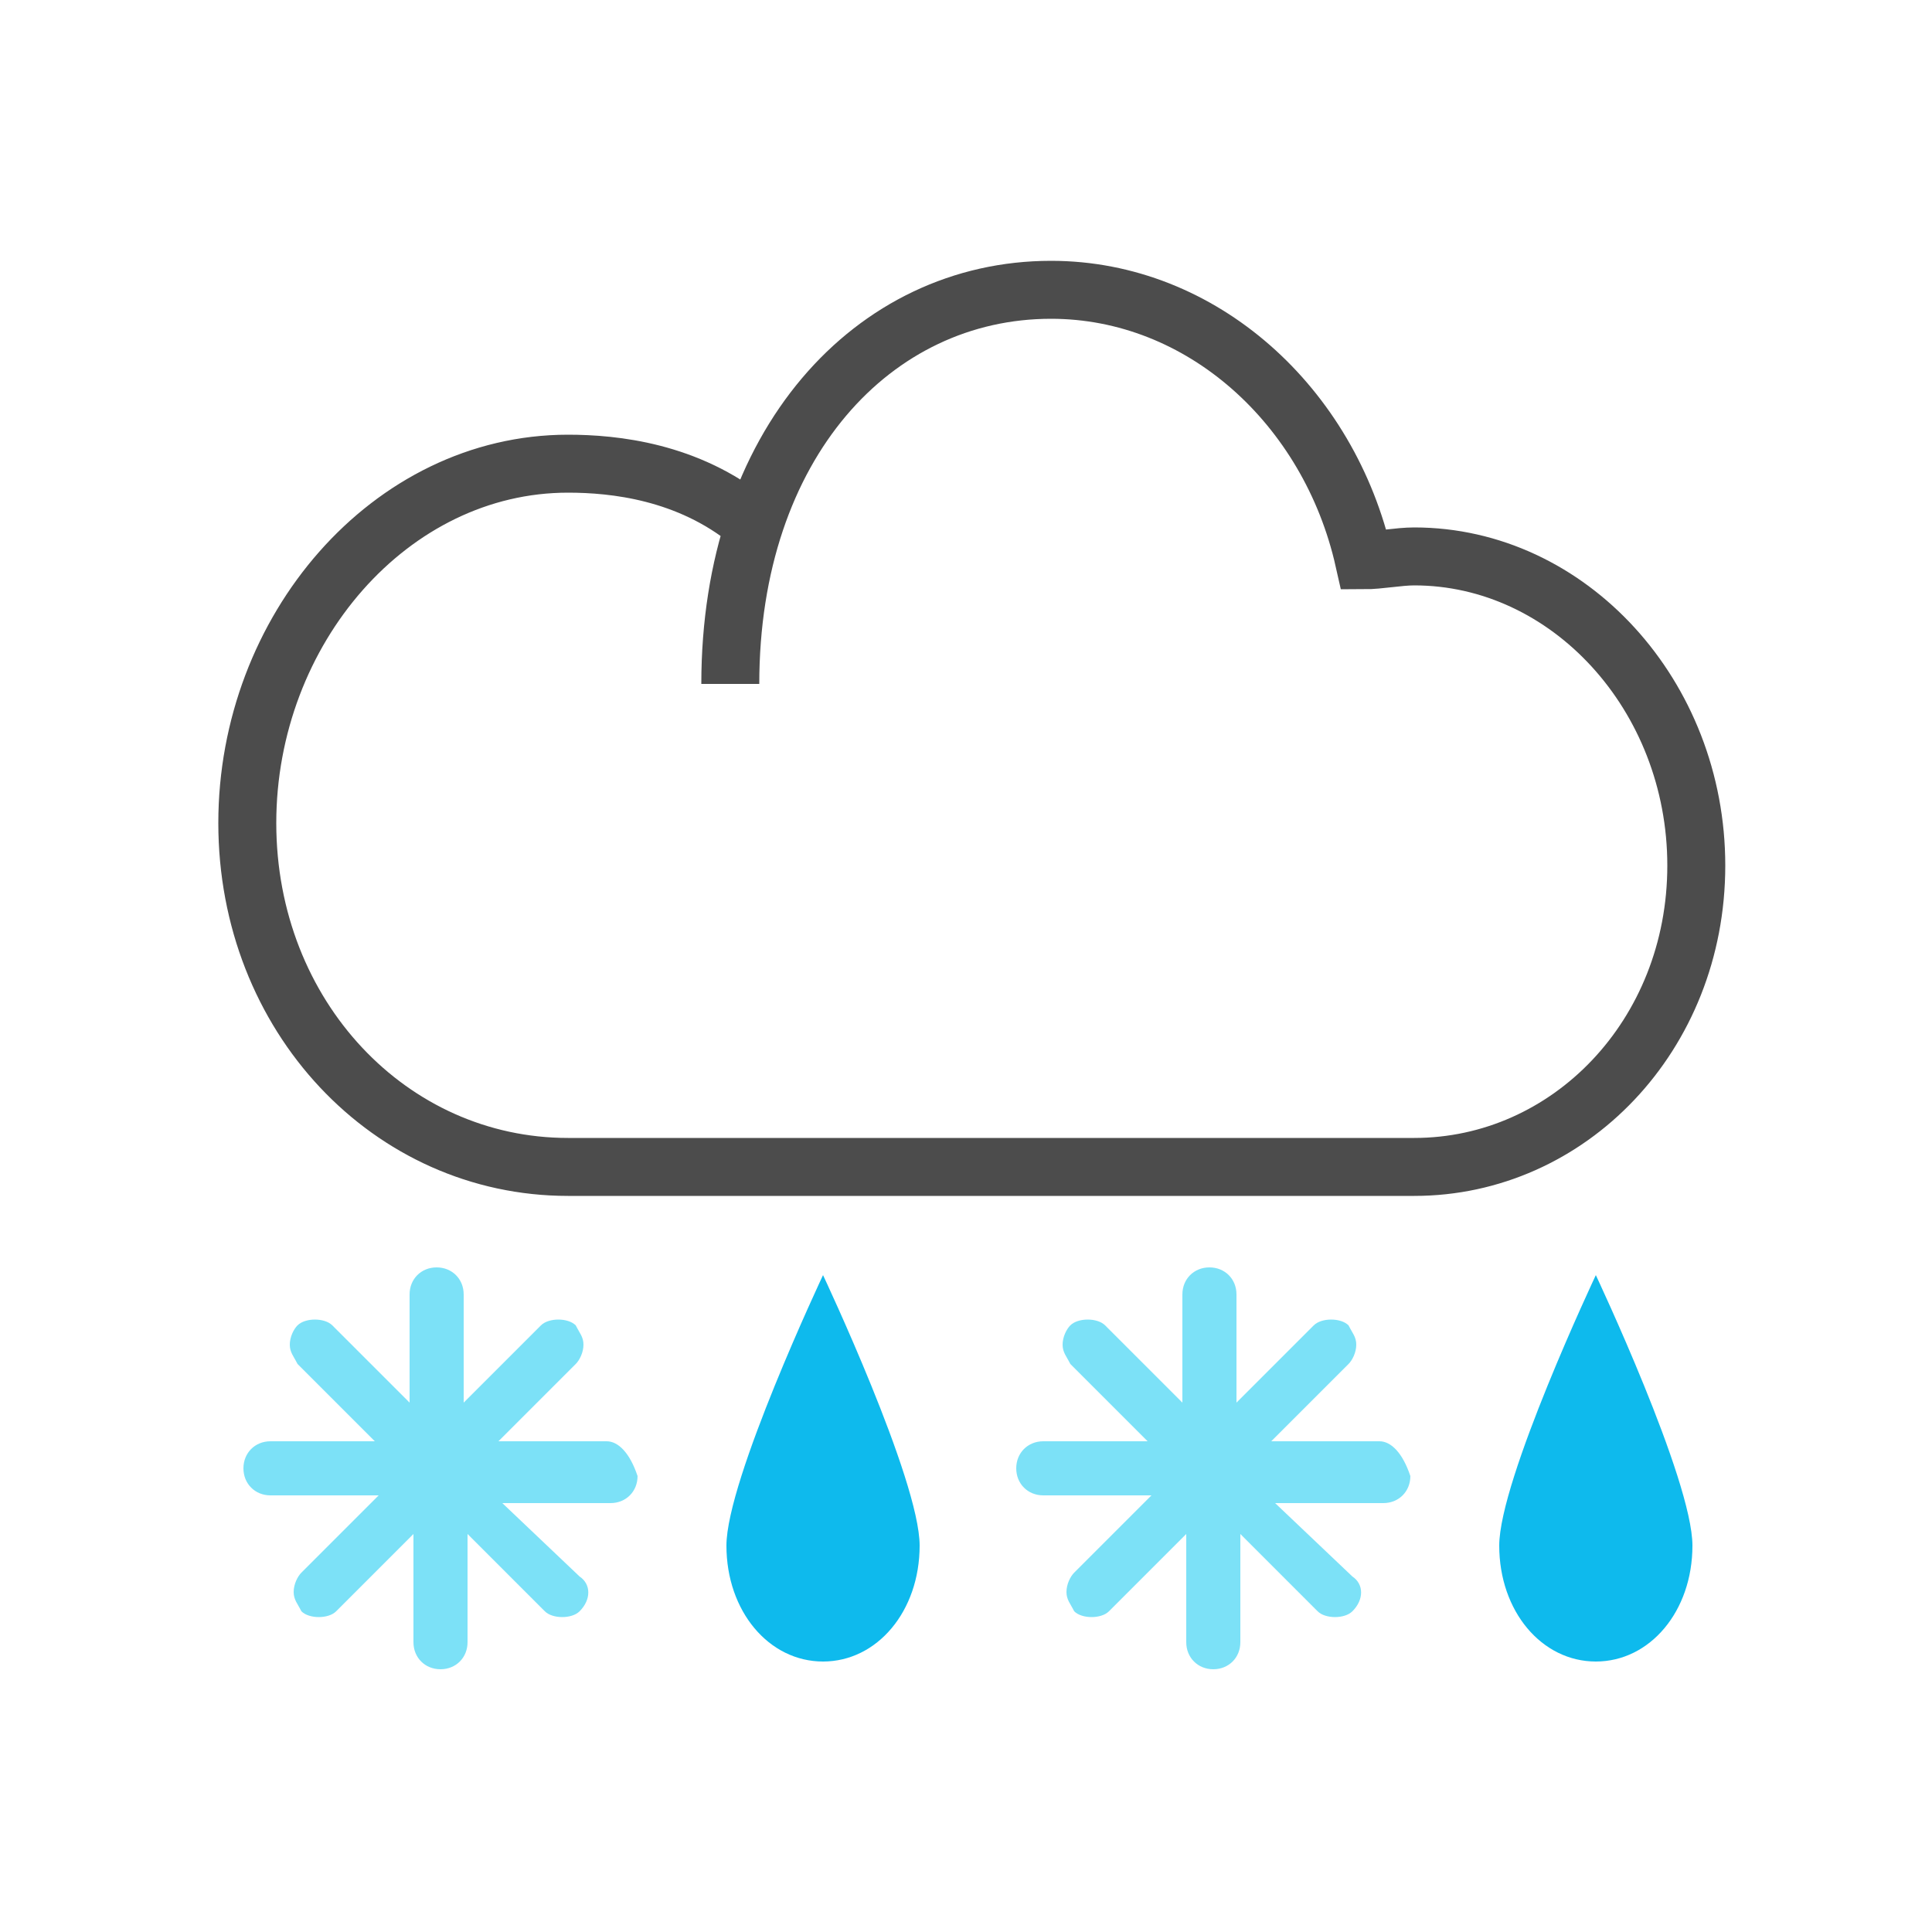
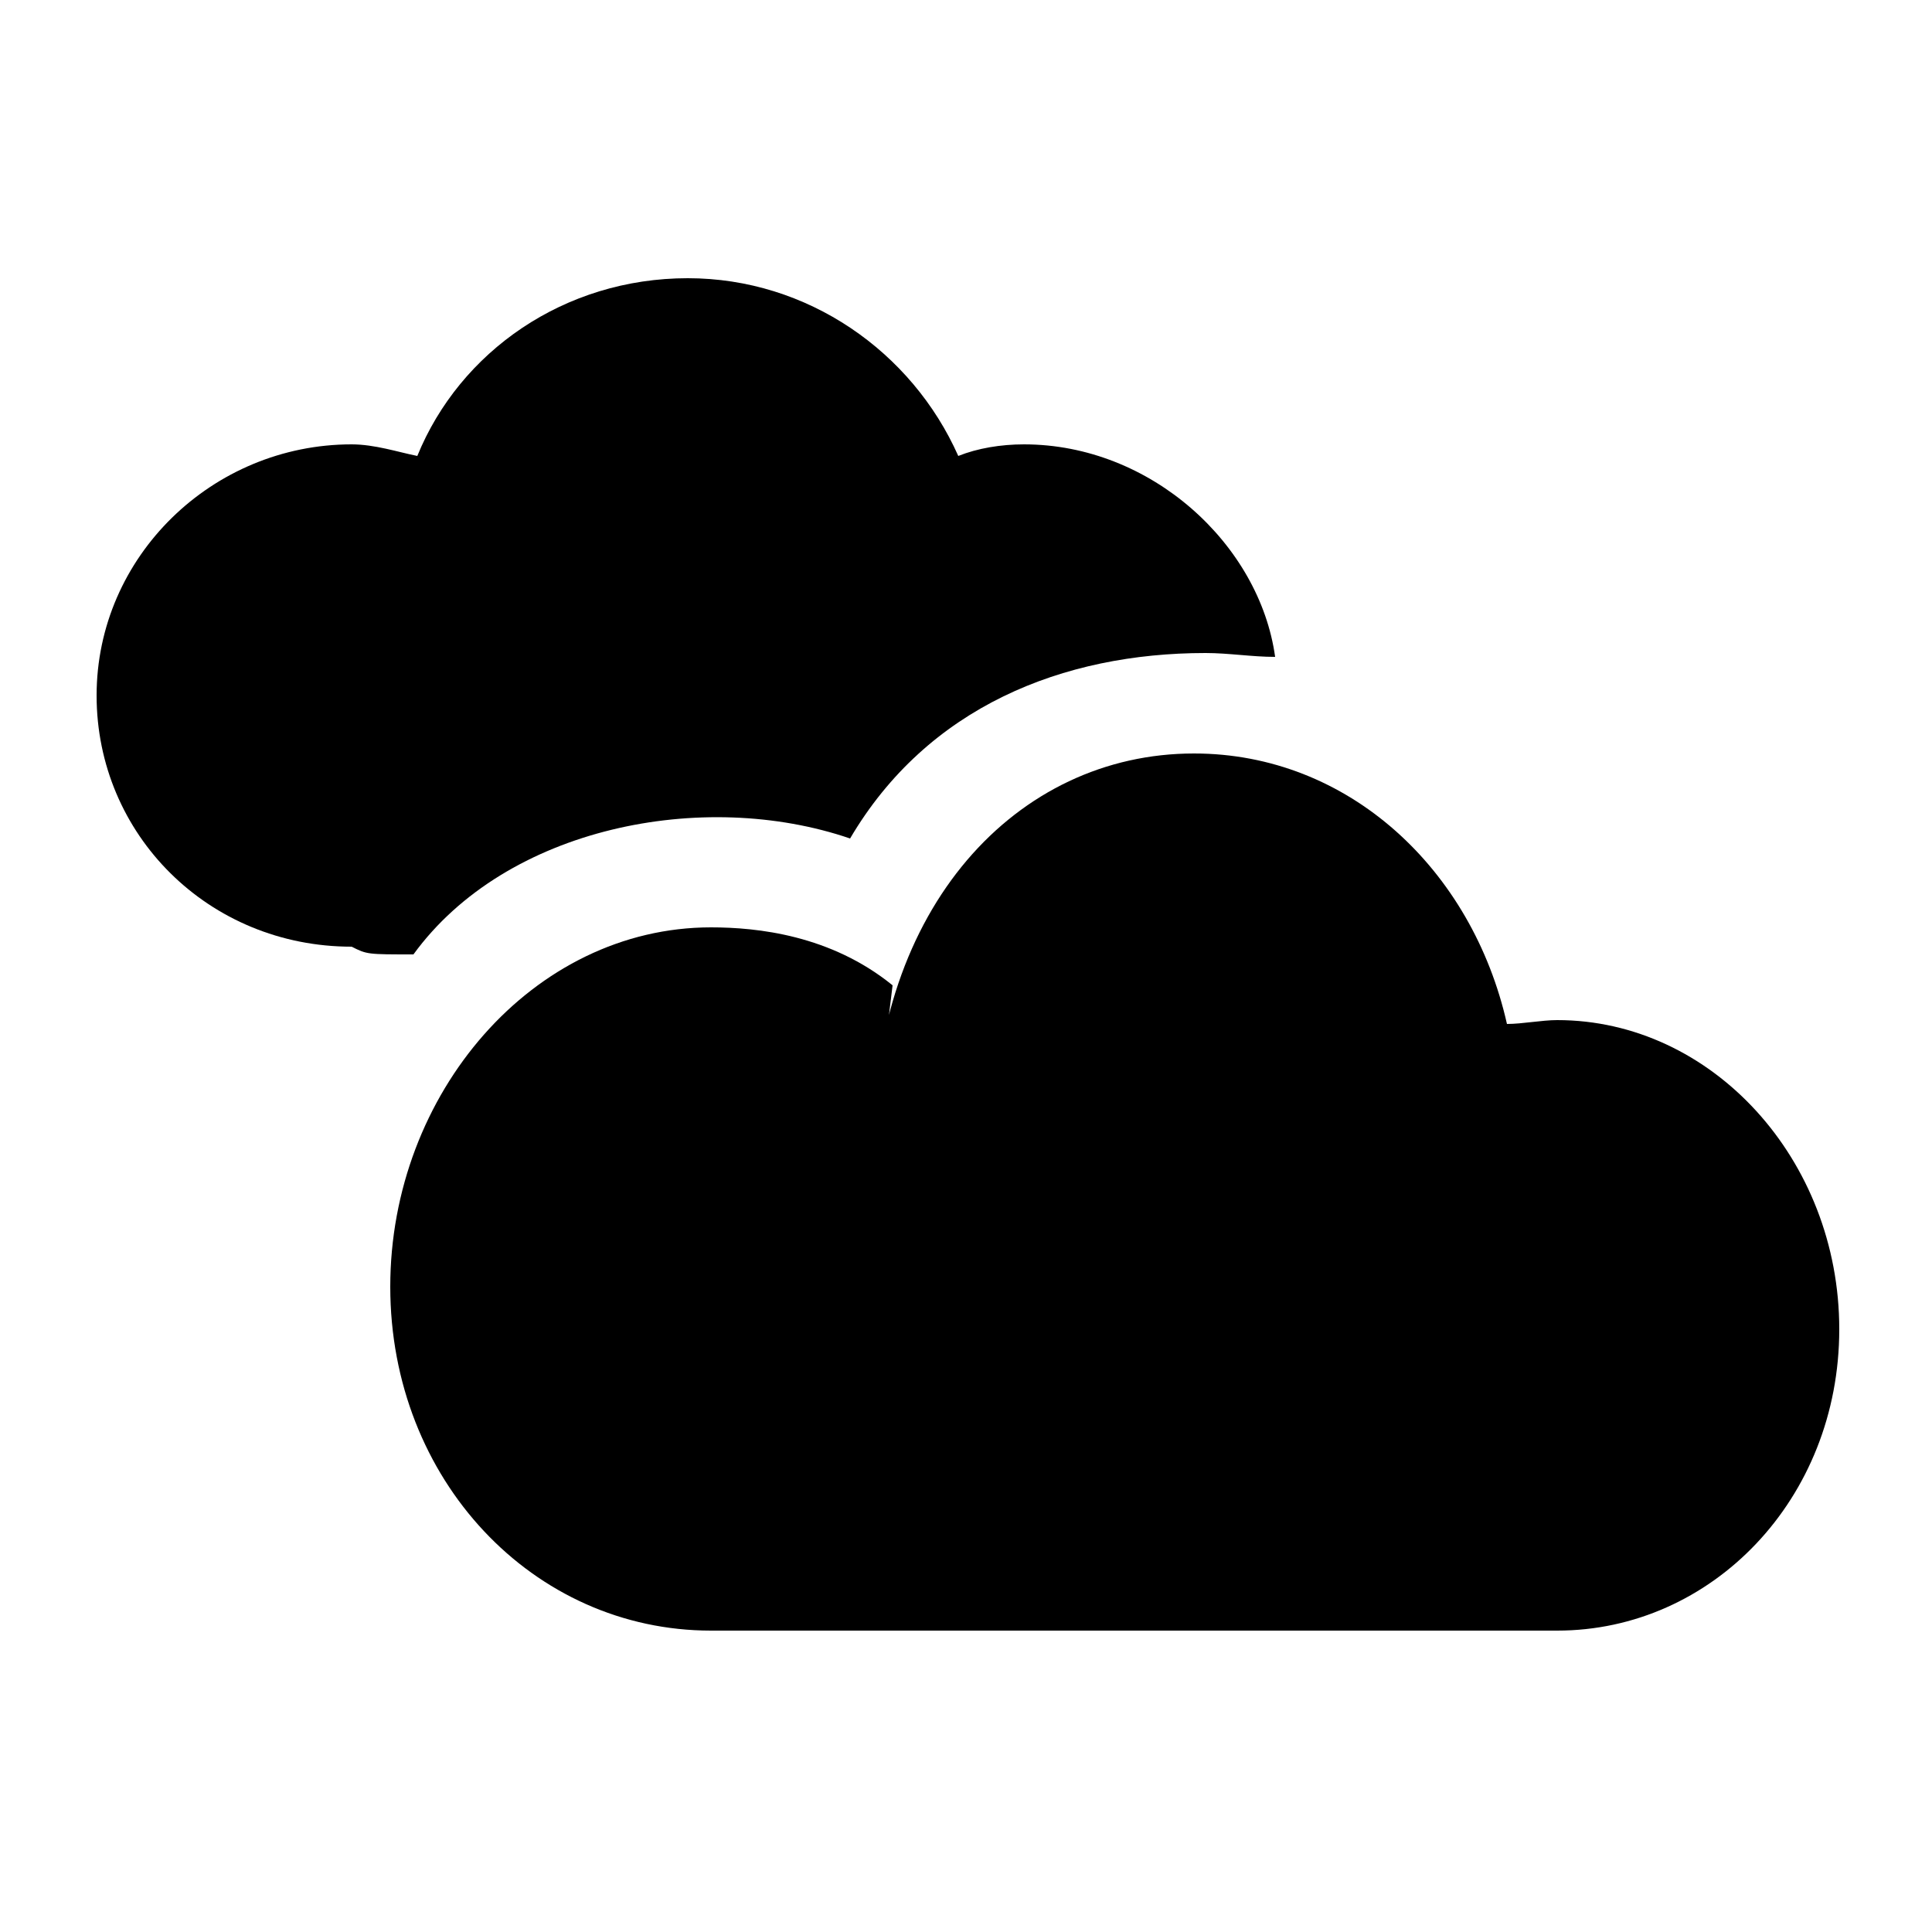
- <svg xmlns="http://www.w3.org/2000/svg" version="1.1" x="0px" y="0px" viewBox="0 0 50 50" enable-background="new 0 0 50 50" xml:space="preserve">
-   <g id="Layer_1">
- </g>
-   <g id="Layer_3">
-     <g>
-       <g>
-         <path fill-rule="evenodd" clip-rule="evenodd" fill="#0EBAED" d="M23.8,40c0,1.7-1.1,3-2.5,3c-1.4,0-2.5-1.3-2.5-3s2.5-7,2.5-7     S23.8,38.3,23.8,40z" />
-       </g>
-       <g>
-         <path fill-rule="evenodd" clip-rule="evenodd" fill="#0EBAED" d="M43.8,40c0,1.7-1.1,3-2.5,3c-1.4,0-2.5-1.3-2.5-3s2.5-7,2.5-7     S43.8,38.3,43.8,40z" />
-       </g>
-       <path fill="#7CE1F7" d="M15.7,37.3h-2.8l2-2c0.1-0.1,0.2-0.3,0.2-0.5c0-0.2-0.1-0.3-0.2-0.5c-0.2-0.2-0.7-0.2-0.9,0l-2,2v-2.8    c0-0.4-0.3-0.7-0.7-0.7c-0.4,0-0.7,0.3-0.7,0.7v2.8l-2-2c-0.2-0.2-0.7-0.2-0.9,0c-0.1,0.1-0.2,0.3-0.2,0.5c0,0.2,0.1,0.3,0.2,0.5    l2,2H7c-0.4,0-0.7,0.3-0.7,0.7c0,0.4,0.3,0.7,0.7,0.7h2.8l-2,2c-0.1,0.1-0.2,0.3-0.2,0.5c0,0.2,0.1,0.3,0.2,0.5    c0.2,0.2,0.7,0.2,0.9,0l2-2v2.8c0,0.4,0.3,0.7,0.7,0.7c0.4,0,0.7-0.3,0.7-0.7v-2.8l2,2c0.2,0.2,0.7,0.2,0.9,0    c0.3-0.3,0.3-0.7,0-0.9l-2-1.9h2.8c0.4,0,0.7-0.3,0.7-0.7C16.3,37.6,16,37.3,15.7,37.3z" />
-       <path fill="#7CE1F7" d="M35.7,37.3h-2.8l2-2c0.1-0.1,0.2-0.3,0.2-0.5c0-0.2-0.1-0.3-0.2-0.5c-0.2-0.2-0.7-0.2-0.9,0l-2,2v-2.8    c0-0.4-0.3-0.7-0.7-0.7c-0.4,0-0.7,0.3-0.7,0.7v2.8l-2-2c-0.2-0.2-0.7-0.2-0.9,0c-0.1,0.1-0.2,0.3-0.2,0.5c0,0.2,0.1,0.3,0.2,0.5    l2,2H27c-0.4,0-0.7,0.3-0.7,0.7c0,0.4,0.3,0.7,0.7,0.7h2.8l-2,2c-0.1,0.1-0.2,0.3-0.2,0.5c0,0.2,0.1,0.3,0.2,0.5    c0.2,0.2,0.7,0.2,0.9,0l2-2v2.8c0,0.4,0.3,0.7,0.7,0.7c0.4,0,0.7-0.3,0.7-0.7v-2.8l2,2c0.2,0.2,0.7,0.2,0.9,0    c0.3-0.3,0.3-0.7,0-0.9l-2-1.9h2.8c0.4,0,0.7-0.3,0.7-0.7C36.3,37.6,36,37.3,35.7,37.3z" />
-     </g>
-   </g>
-   <g id="Layer_2">
-     <path fill-rule="evenodd" clip-rule="evenodd" fill="none" stroke="#4C4C4C" stroke-width="1.5" stroke-miterlimit="10" d="   M19.4,13.5c-1.6-1.3-3.5-1.5-4.7-1.5c-4.6,0-8.3,4.3-8.3,9.3s3.7,8.9,8.3,8.9c3.6,0,18.8,0,21.9,0c4,0,7.3-3.4,7.3-7.8   c0-4.4-3.3-8-7.3-8c-0.4,0-0.9,0.1-1.3,0.1l0,0c-0.9-4-4.2-7-8.1-7c-4.6,0-8.3,4-8.3,10.2" />
-   </g>
+ <svg xmlns="http://www.w3.org/2000/svg" version="1.1" id="Layer_1" x="0px" y="0px" viewBox="0 0 50 50" enable-background="new 0 0 36 36" xml:space="preserve">
+   <path d="  M10.7,24.7c2.4-3.3,7.5-4.3,11.3-3c2-3.4,5.5-4.8,9.2-4.8c0.6,0,1.2,0.1,1.8,0.1c-0.4-2.9-3.2-5.5-6.5-5.5c-0.6,0-1.2,0.1-1.7,0.3  c-1.2-2.7-3.9-4.6-7-4.6c-3.2,0-5.9,1.9-7,4.6c-0.5-0.1-1.1-0.3-1.7-0.3c-3.6,0-6.6,2.9-6.6,6.5c0,3.6,2.9,6.5,6.6,6.5  C9.5,24.7,9.5,24.7,10.7,24.7z" />
+   <path d="  M23.1,25.5c-1.6-1.3-3.5-1.5-4.7-1.5c-4.6,0-8.3,4.3-8.3,9.3c0,5,3.7,8.9,8.3,8.9c3.6,0,18.8,0,21.9,0c4,0,7.3-3.4,7.3-7.8  c0-4.4-3.3-8-7.3-8c-0.4,0-0.9,0.1-1.3,0.1l0,0c-0.9-4-4.1-7-8.1-7c-4.6,0-8.3,4-8.3,10.1" />
</svg>
